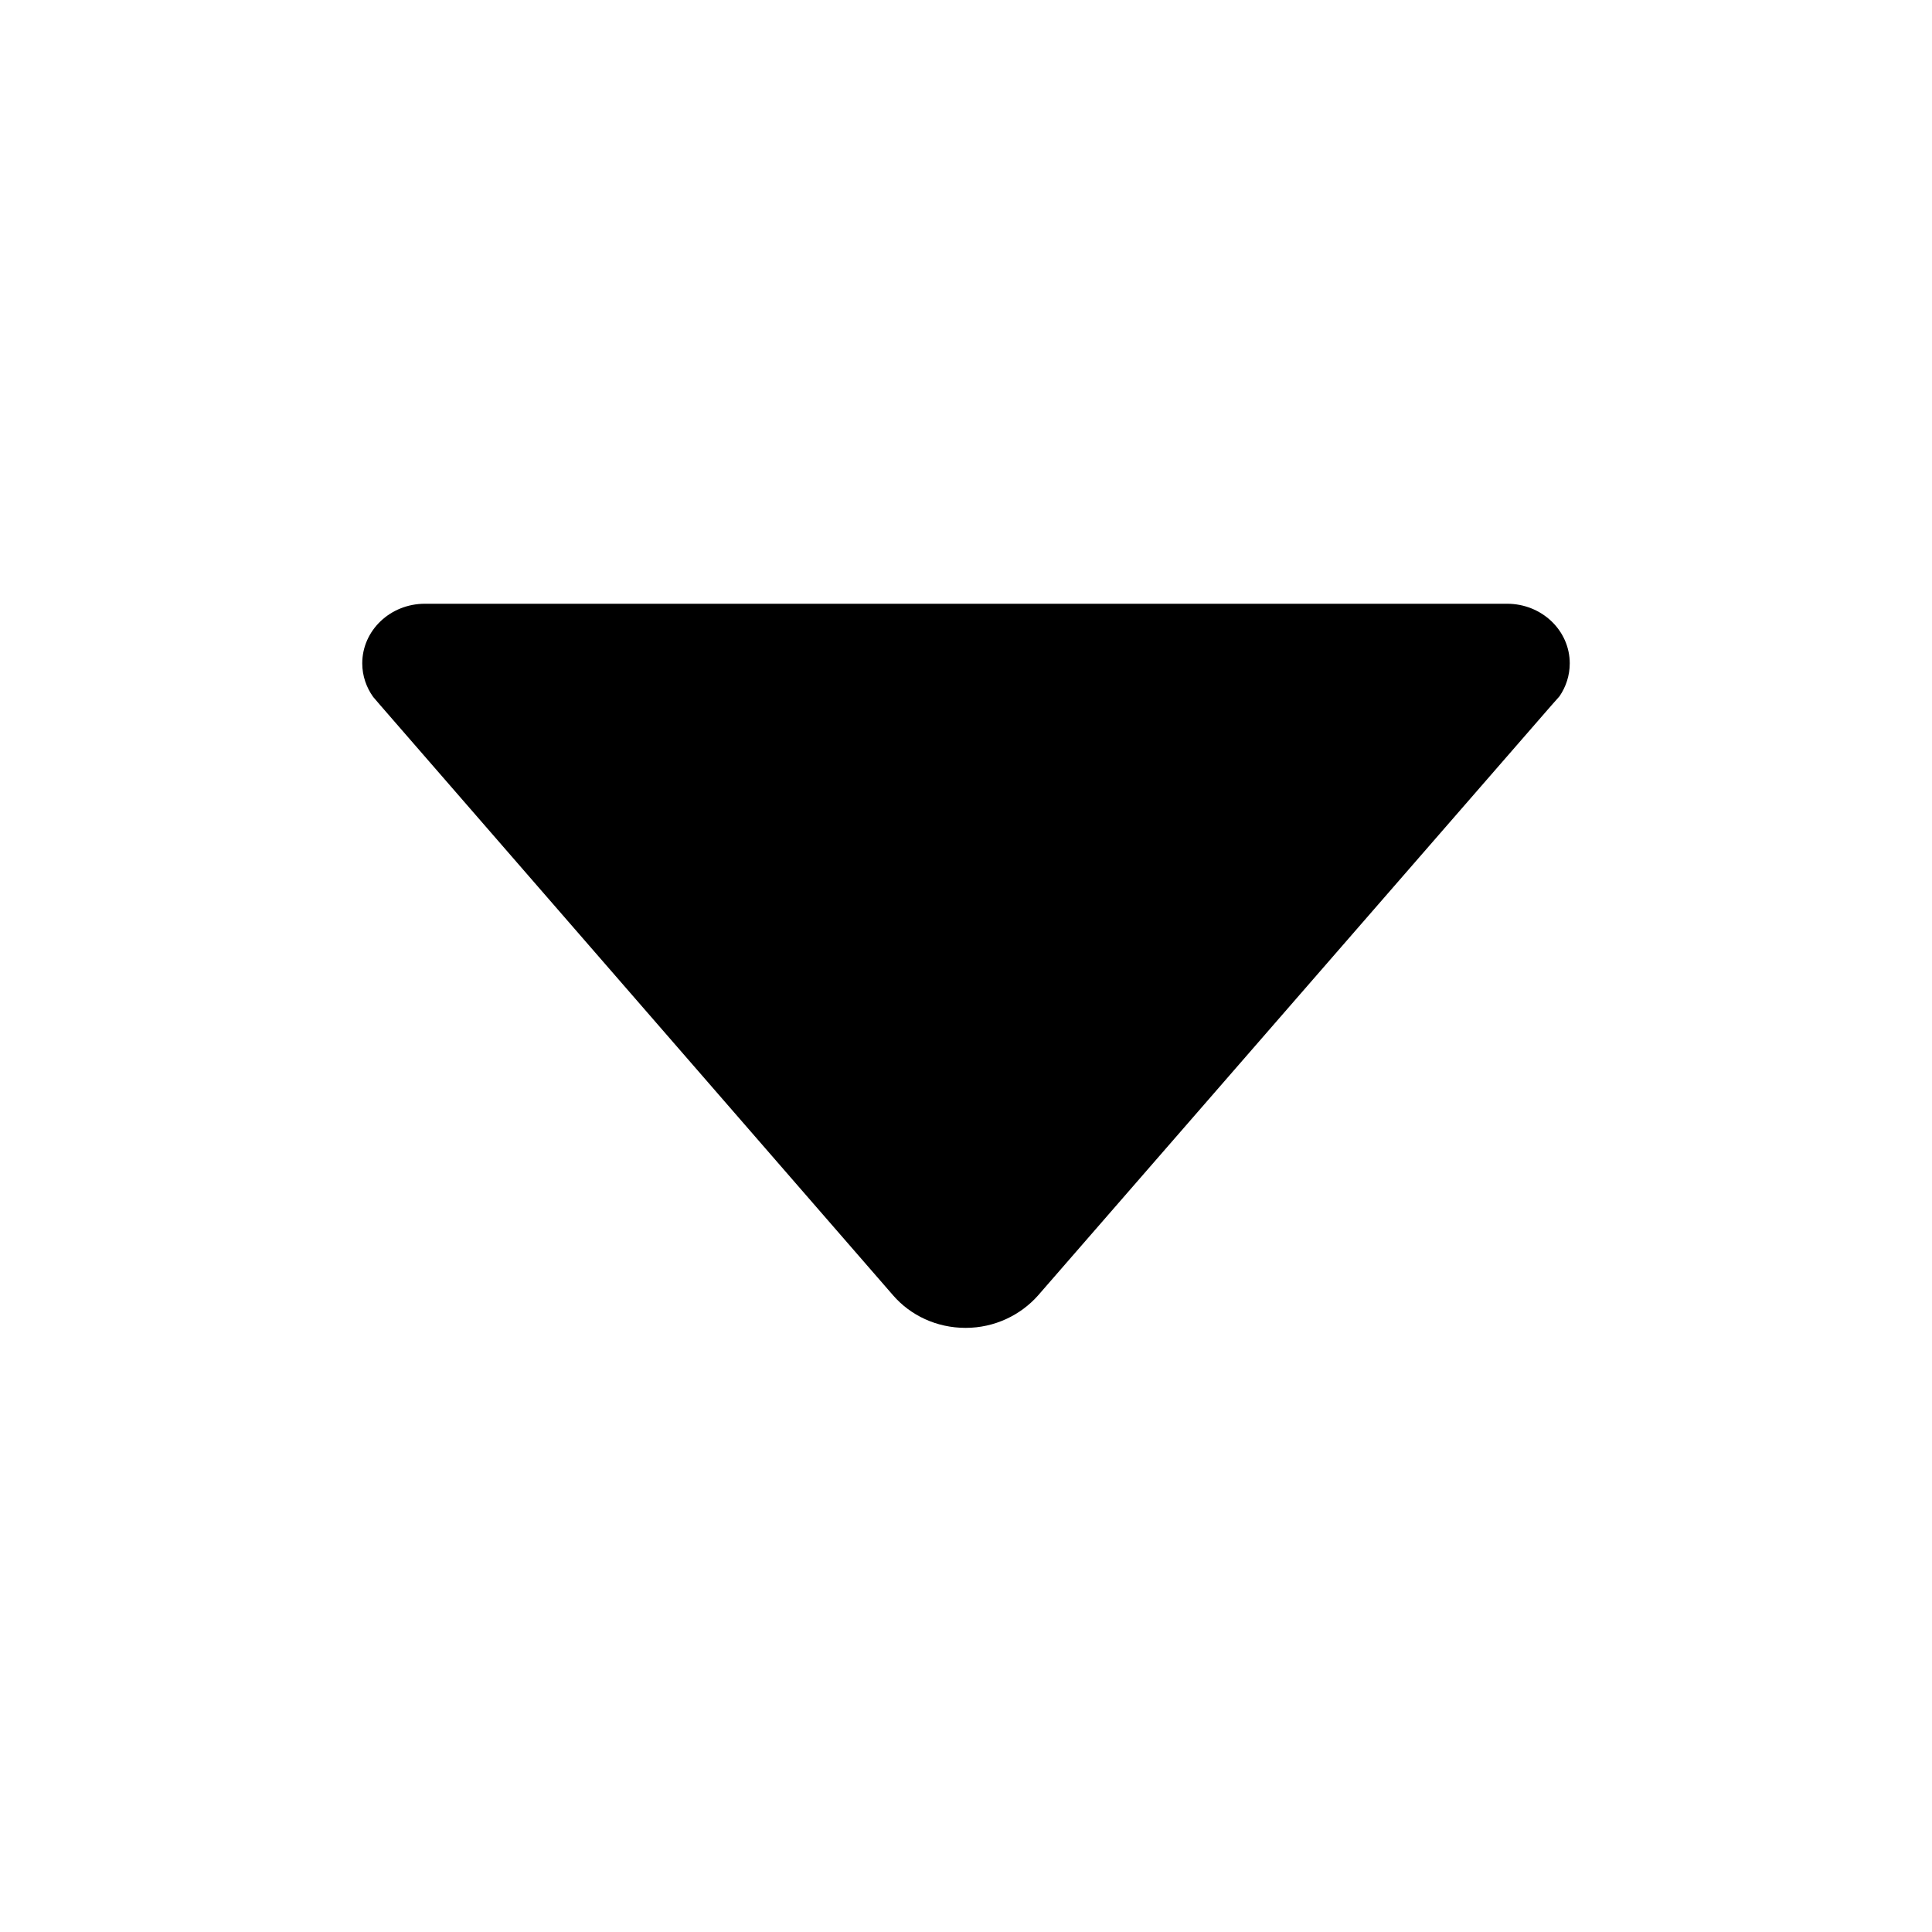
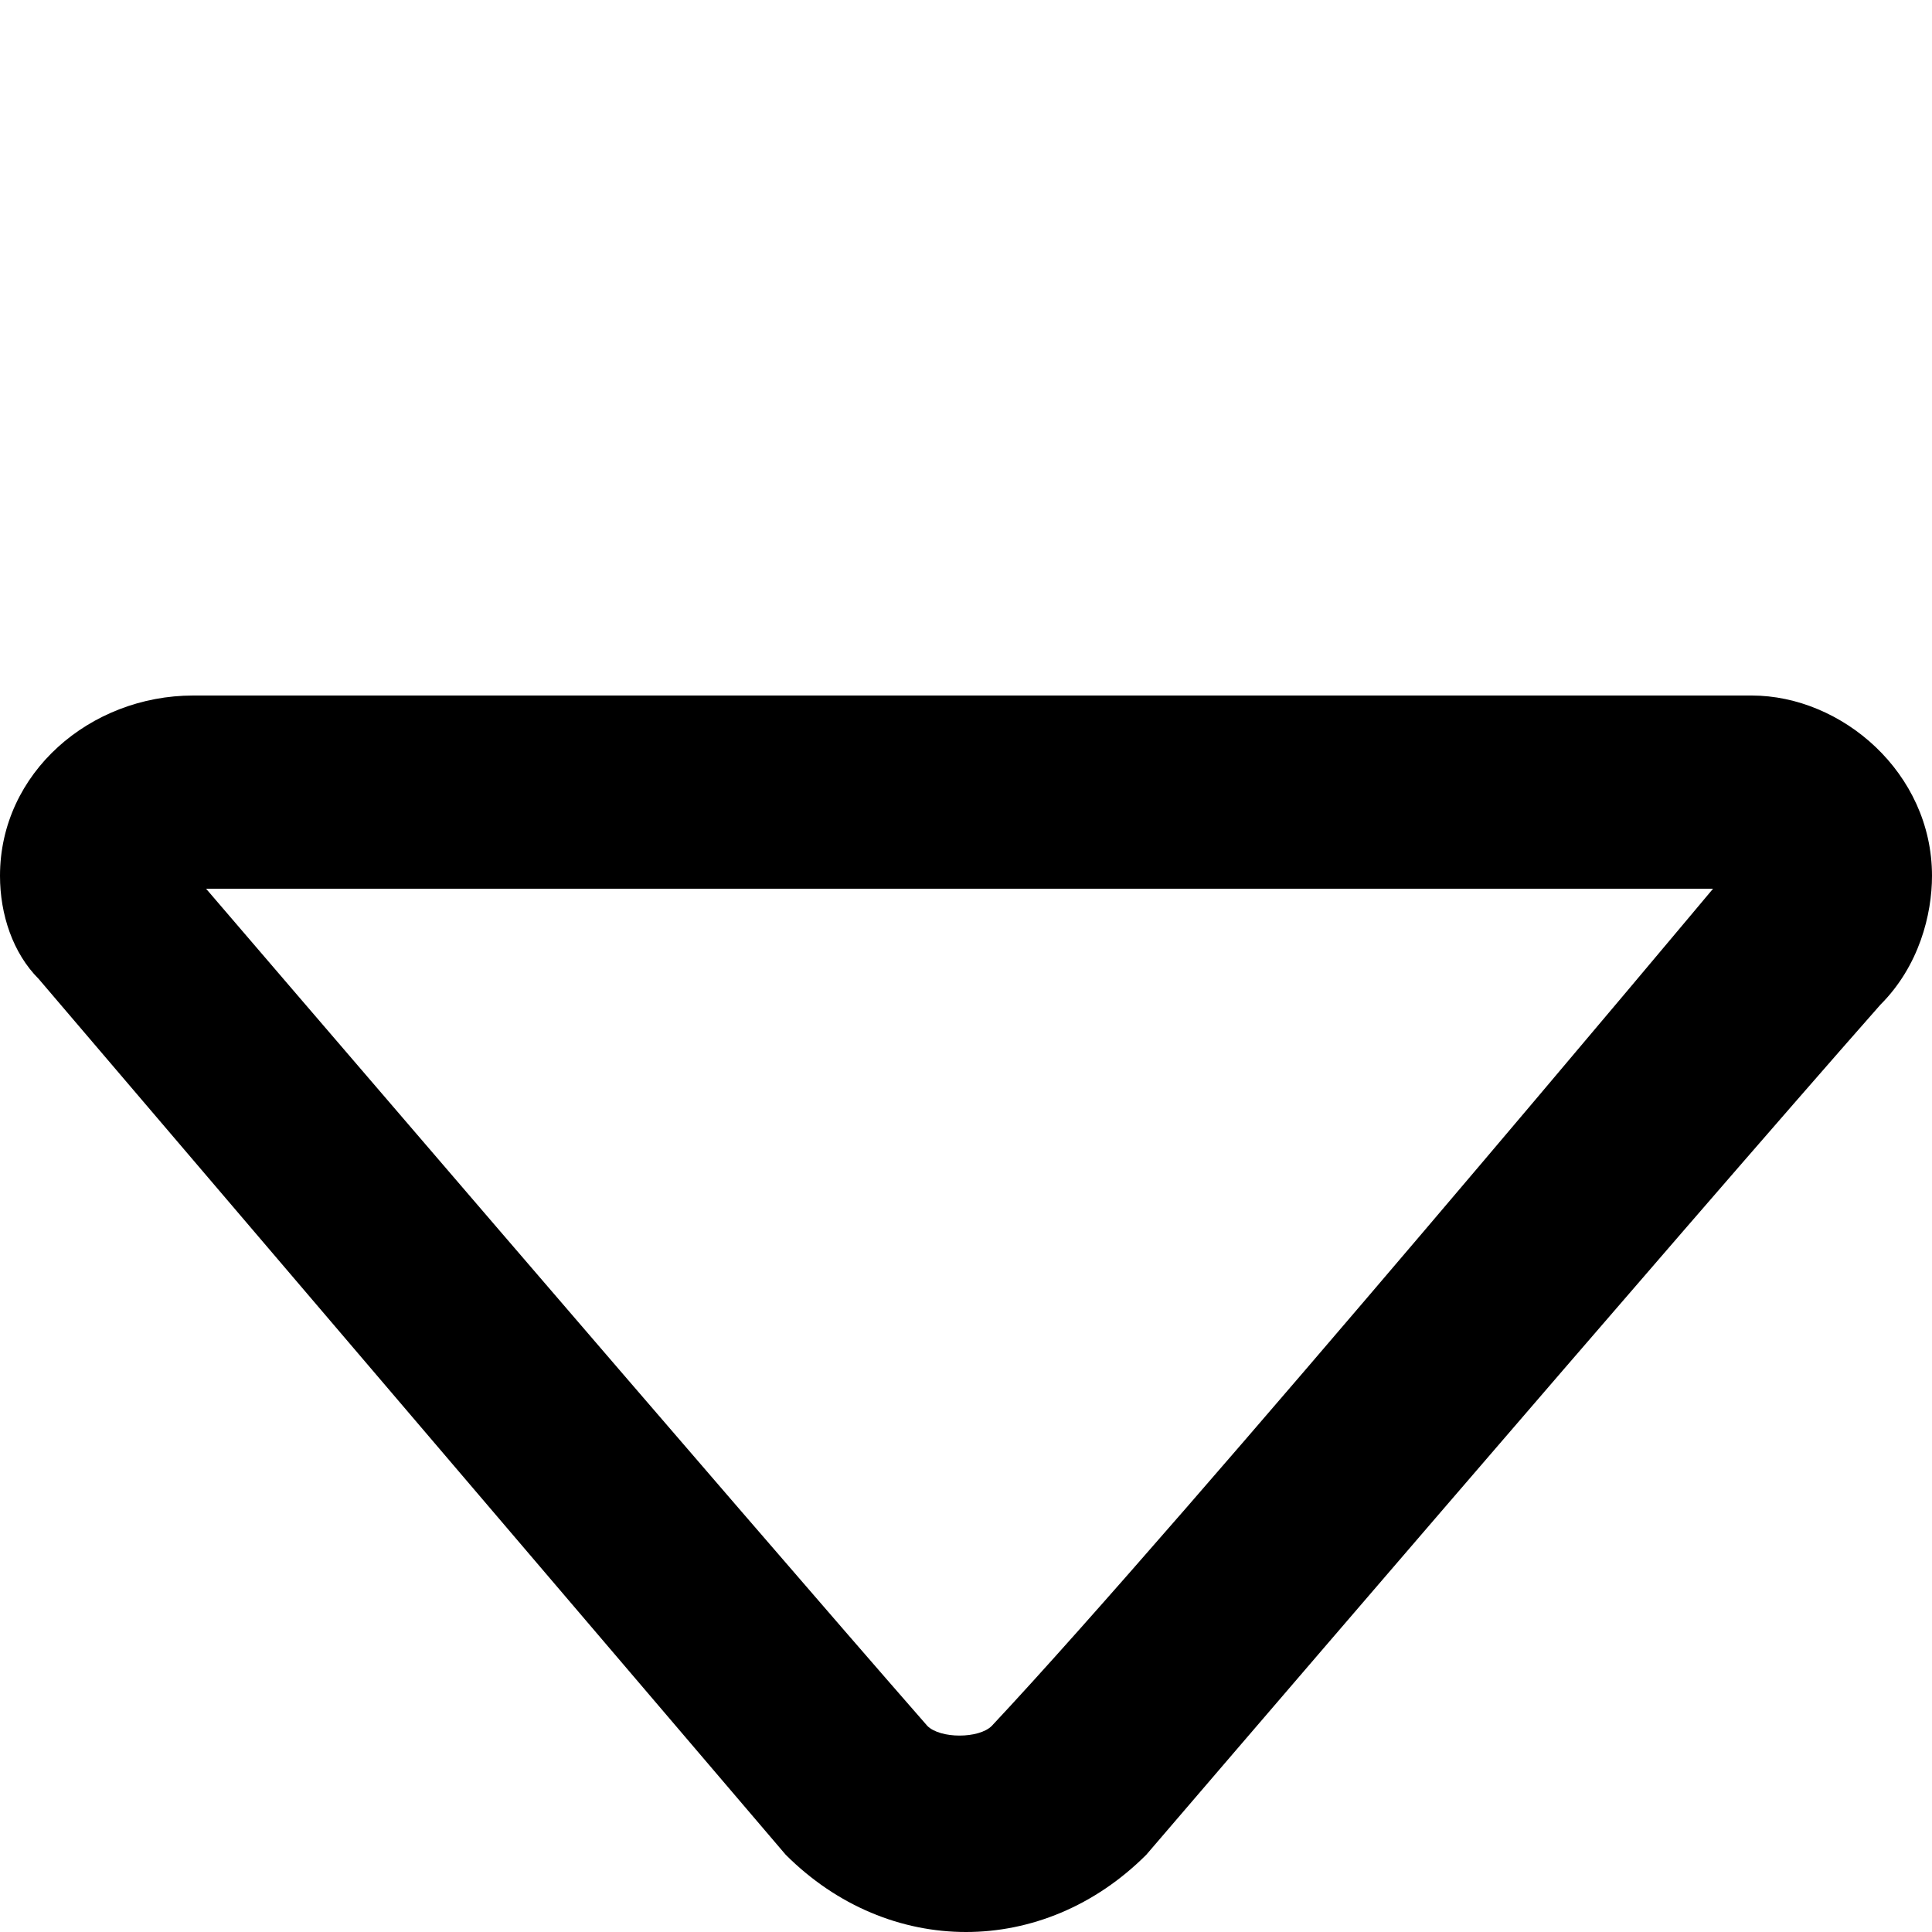
- <svg xmlns="http://www.w3.org/2000/svg" id="Layer_1" version="1.1" viewBox="0 0 512 512" xml:space="preserve">
-   <path d="M98.9,184.7l1.8,2.1l136,156.5c4.6,5.3,11.5,8.6,19.2,8.6c7.7,0,14.6-3.4,19.2-8.6L411,187.1l2.3-2.6  c1.7-2.5,2.7-5.5,2.7-8.7c0-8.7-7.4-15.8-16.6-15.8v0H112.6v0c-9.2,0-16.6,7.1-16.6,15.8C96,179.1,97.1,182.2,98.9,184.7z" />
+ <svg xmlns="http://www.w3.org/2000/svg" version="1.1" id="Layer_1" x="0px" y="0px" viewBox="0 0 15 15" style="enable-background:new 0 0 15 15;" xml:space="preserve">
+   <path d="M7.5,15c-0.5,0-1-0.2-1.4-0.6L0.3,7.6C0.1,7.4,0,7.1,0,6.8C0,6,0.7,5.4,1.5,5.4h12.1C14.3,5.4,15,6,15,6.8  c0,0.3-0.1,0.7-0.4,1c-1.5,1.7-5.7,6.6-5.7,6.6C8.5,14.8,8,15,7.5,15z M1.6,6.9c0,0,4.2,4.9,5.6,6.5c0.1,0.1,0.4,0.1,0.5,0  c1.5-1.6,5.6-6.5,5.6-6.5S1.6,6.9,1.6,6.9z" />
</svg>
